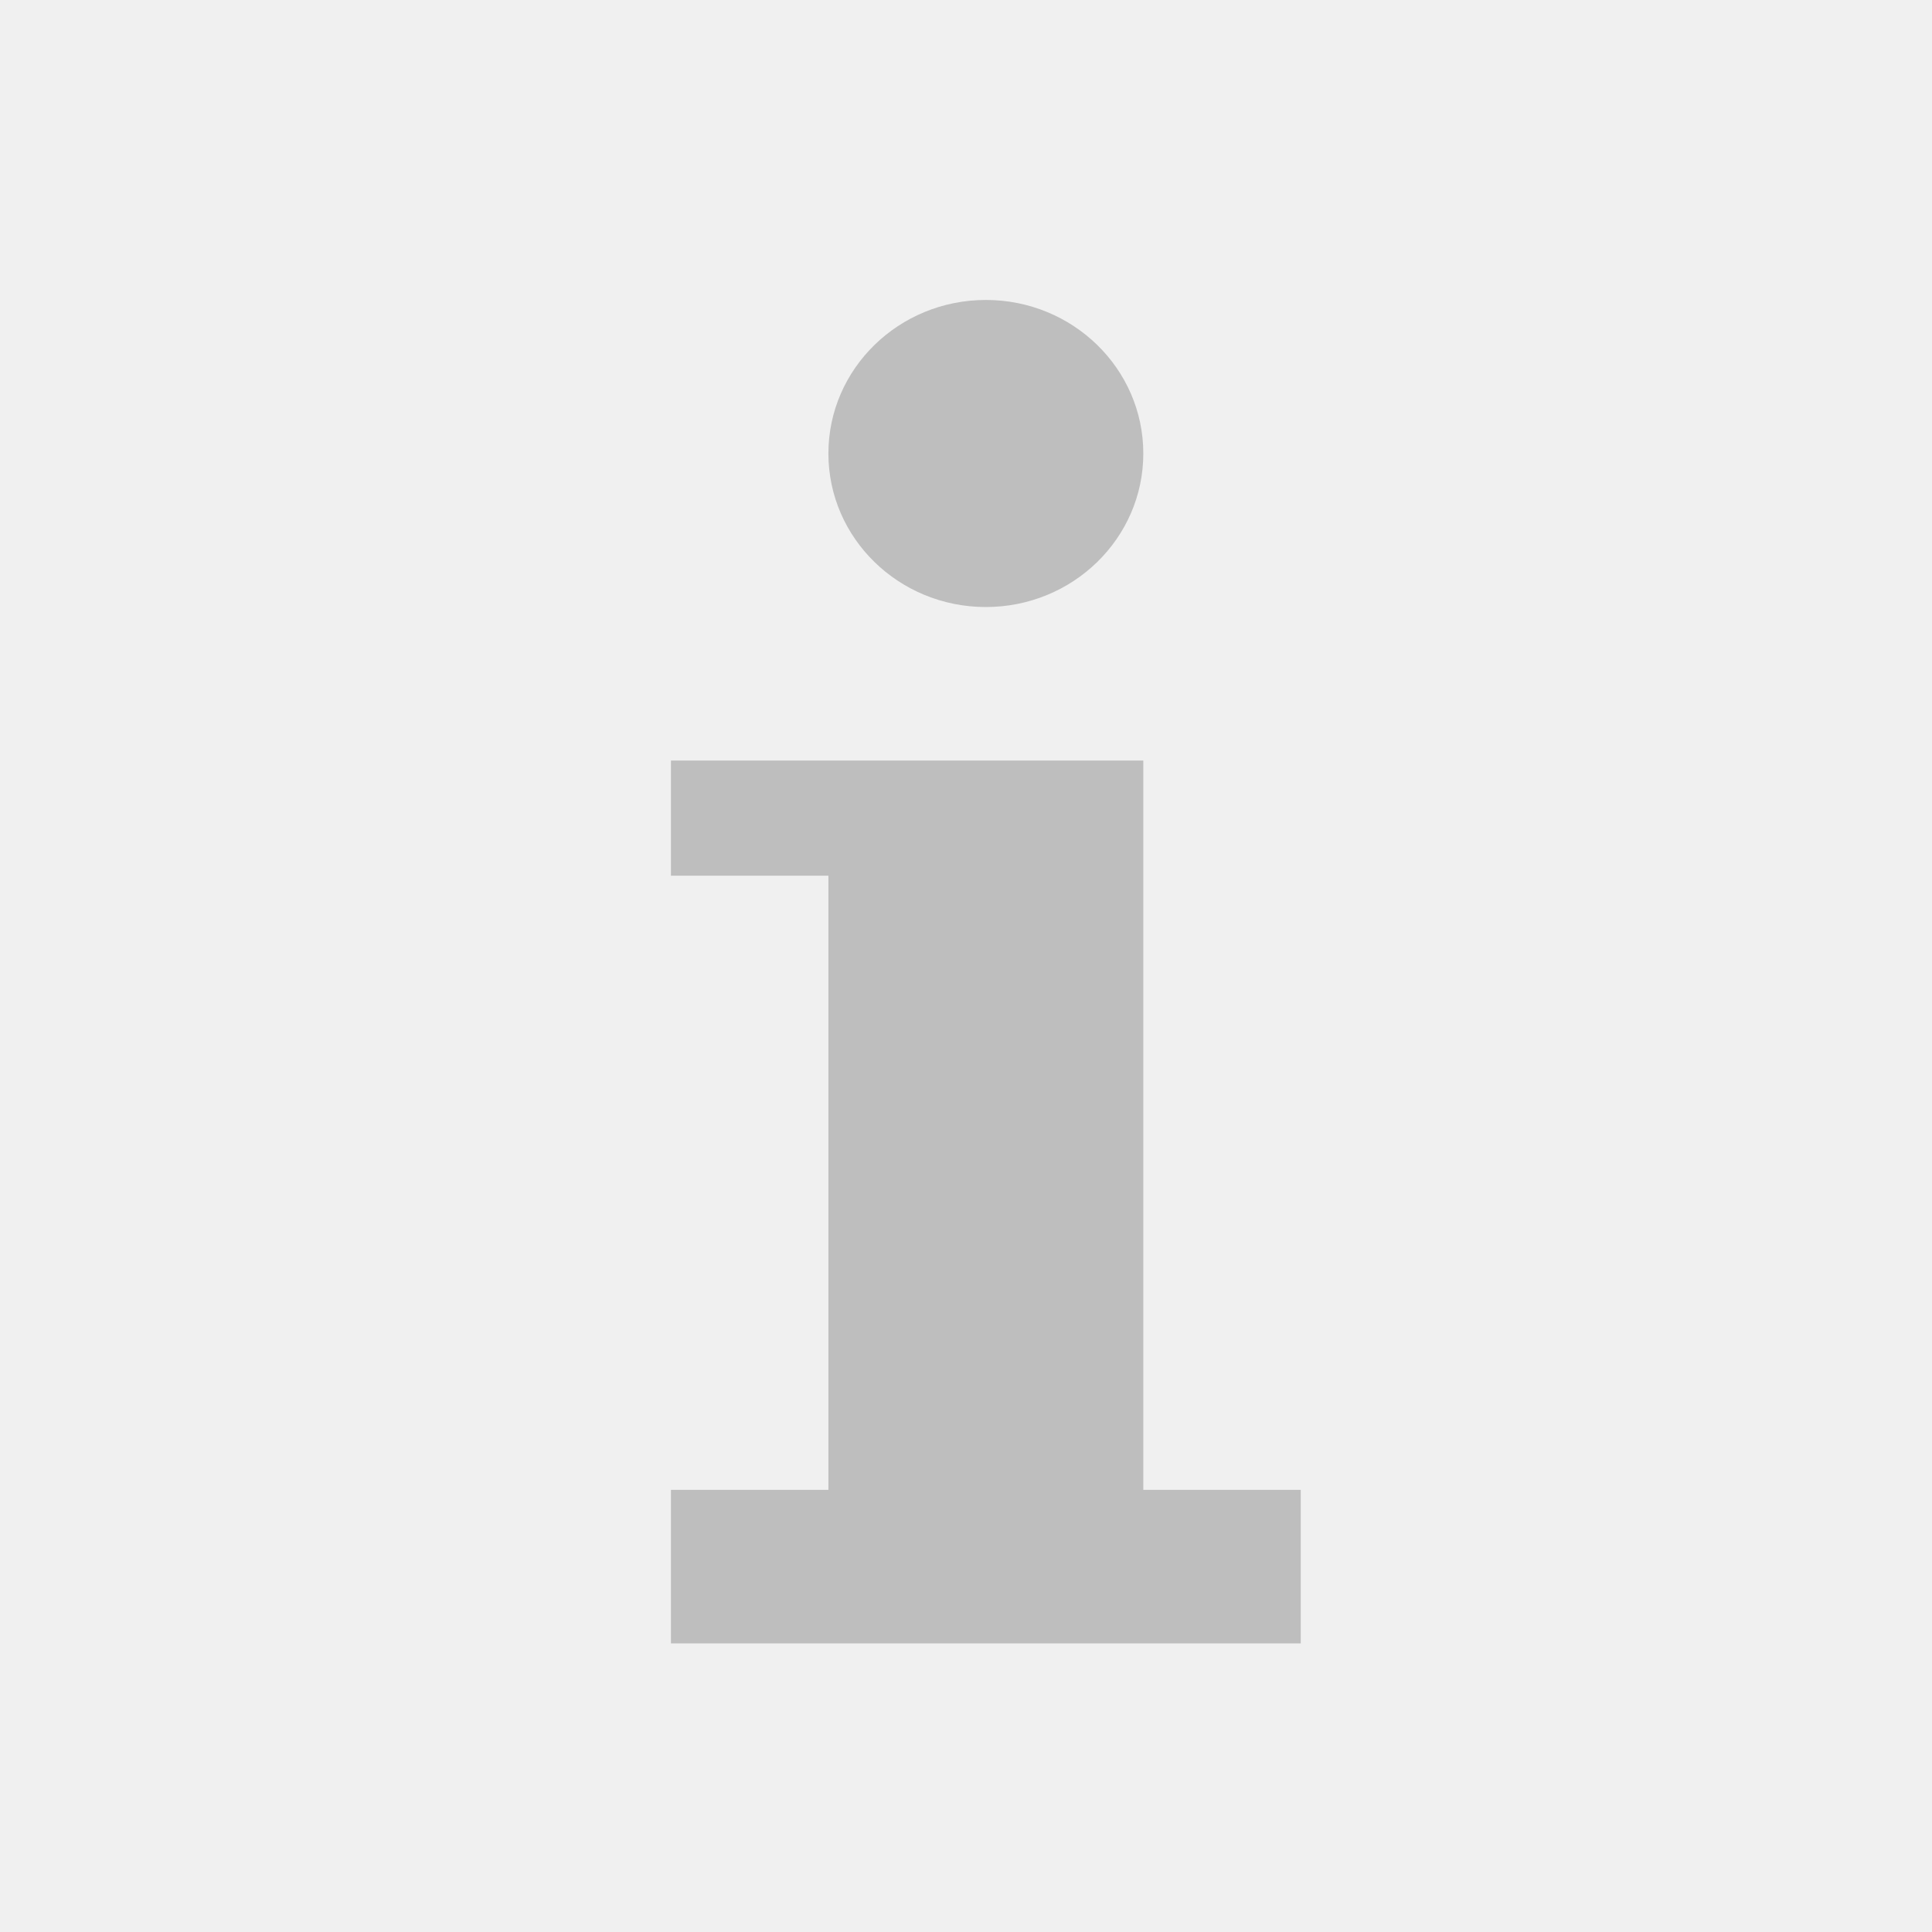
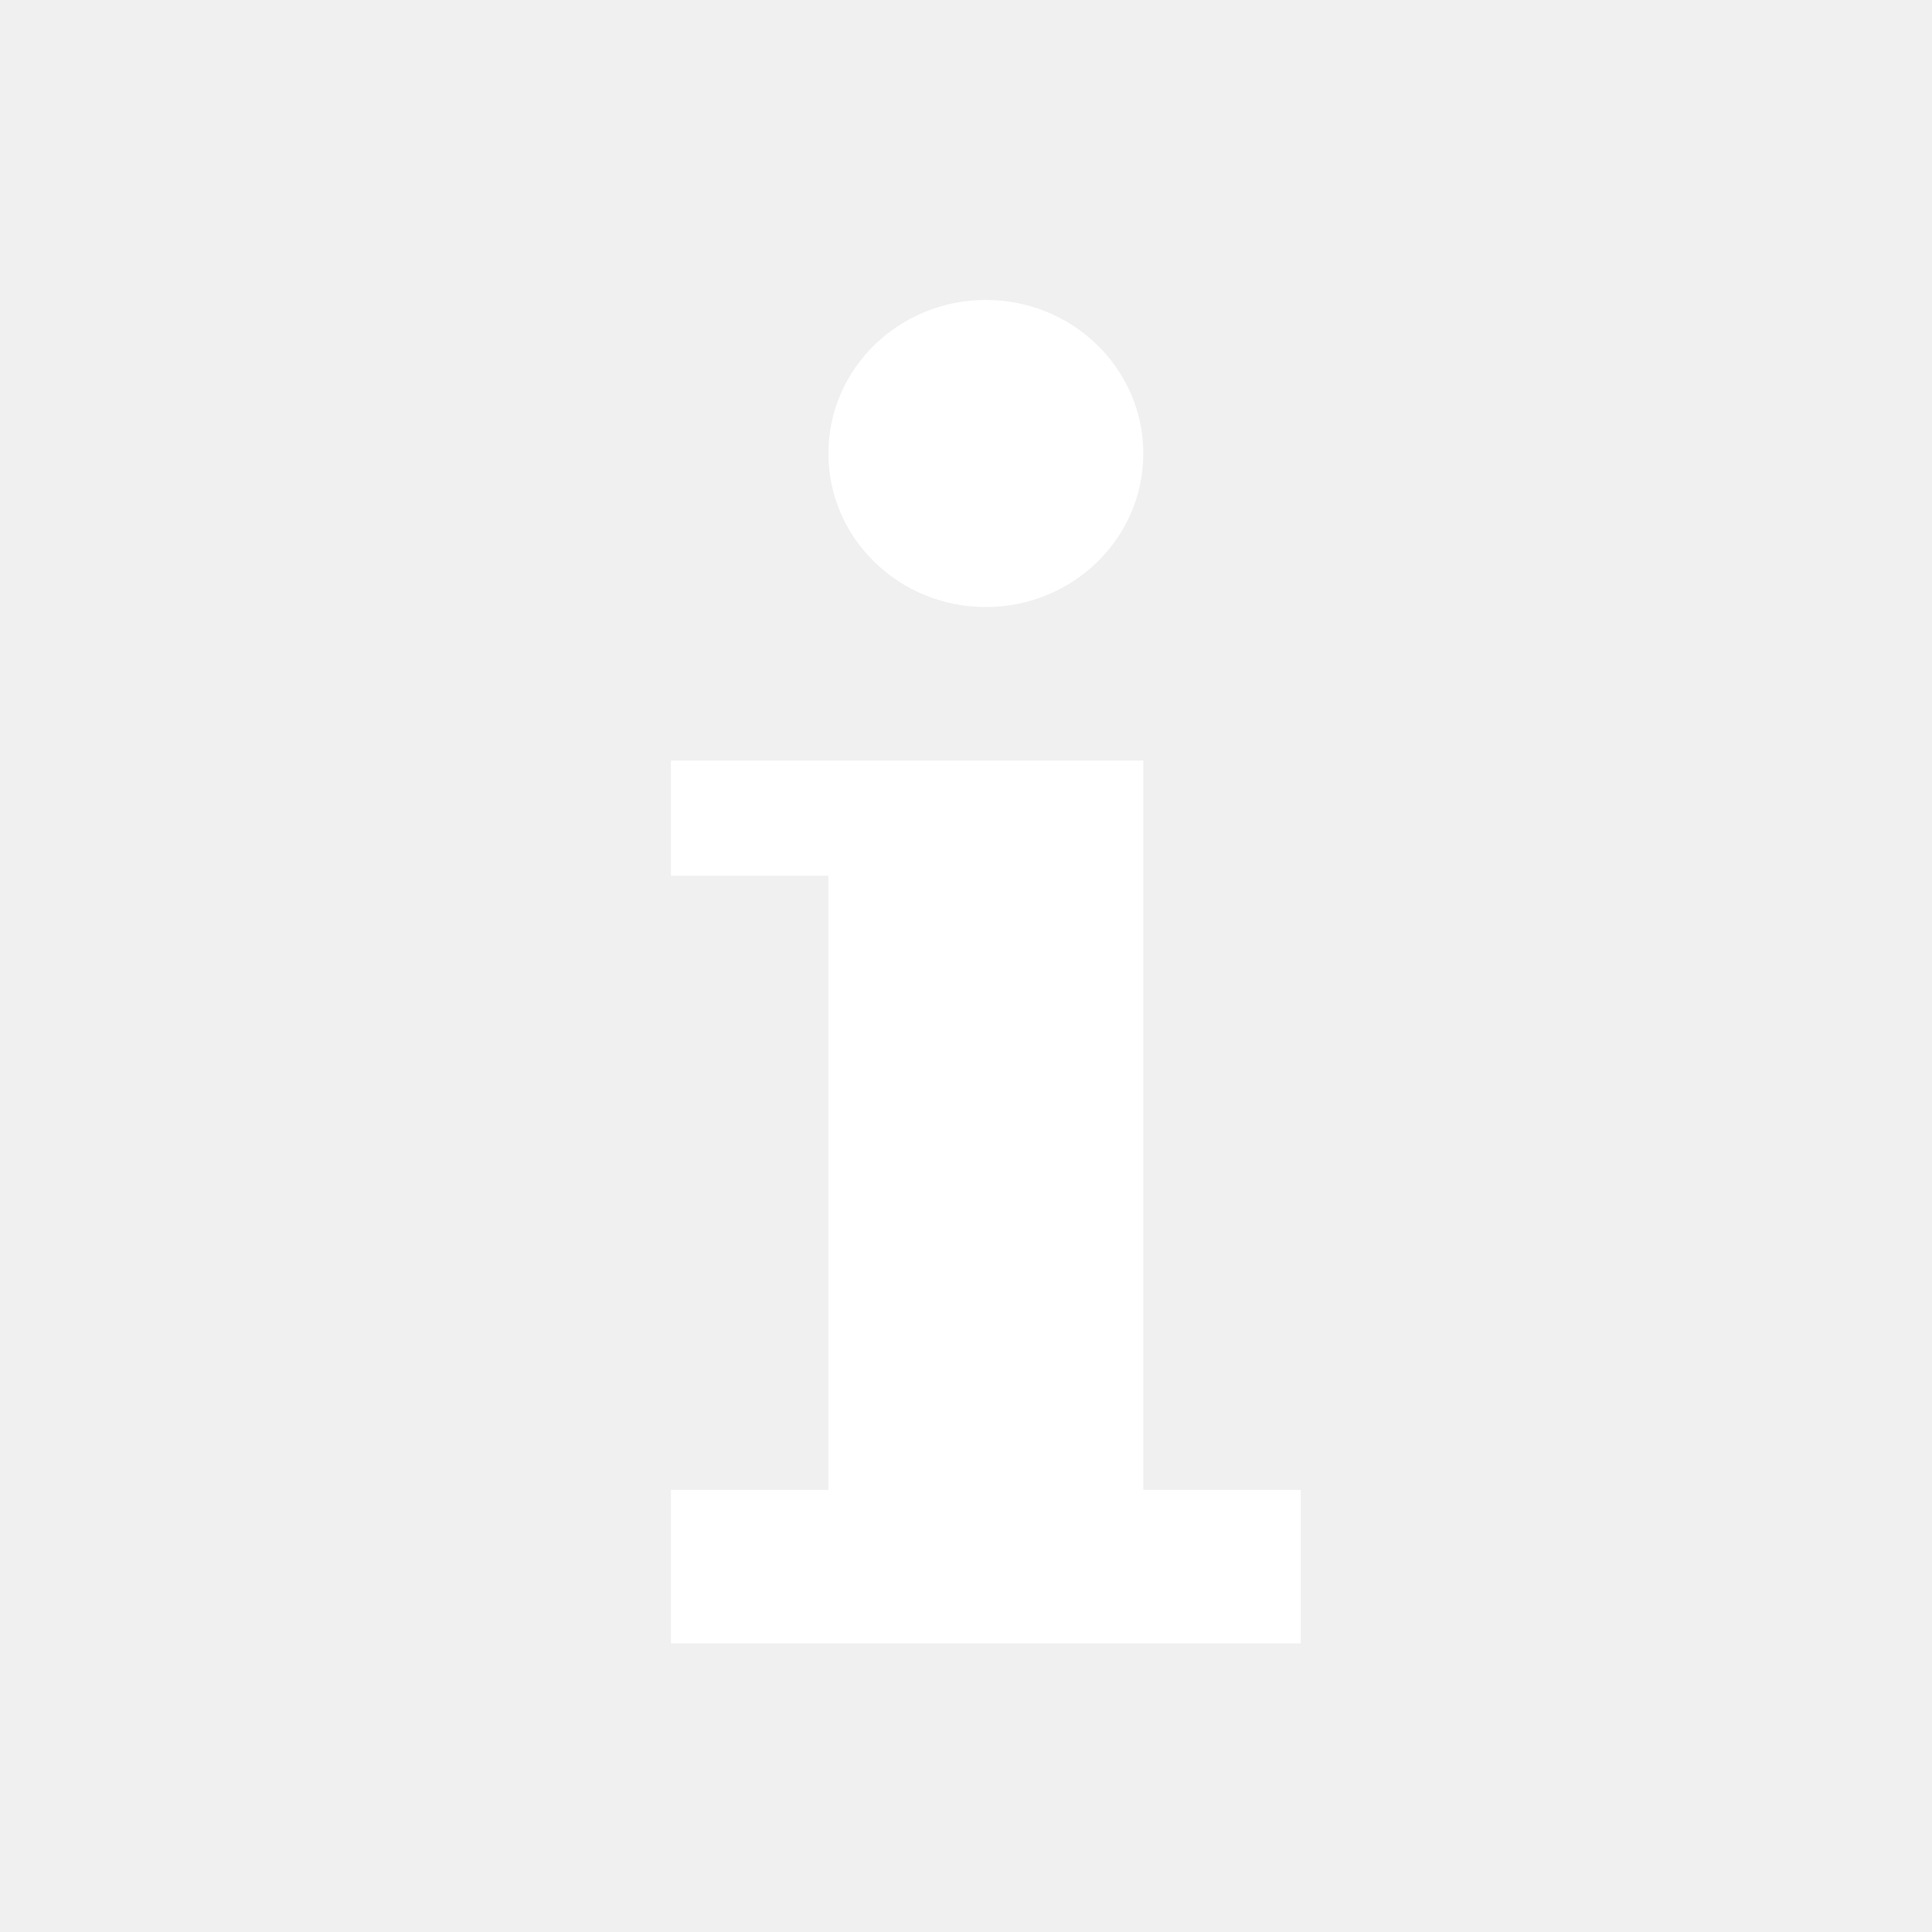
<svg xmlns="http://www.w3.org/2000/svg" viewBox="0 0 62 62" width="62" height="62" version="1.1" id="svg2">
  <defs id="defs4">
    <linearGradient id="fieldGradient" gradientUnits="userSpaceOnUse" x1="42.986" y1="7.013" x2="22.014" y2="51.987">
      <stop offset="0.0" stop-color="#BCD6FE" id="stop7" />
      <stop offset="1.0" stop-color="#6787D3" id="stop9" />
    </linearGradient>
    <linearGradient id="edgeGradient" gradientUnits="userSpaceOnUse" x1="55.454" y1="42.753" x2="9.547" y2="16.249">
      <stop offset="0" stop-color="#3057A7" id="stop12" style="stop-color:#3057a7;stop-opacity:0.393;" />
      <stop offset="1.0" stop-color="#5A7AC6" id="stop14" />
    </linearGradient>
    <radialGradient id="shadowGradient">
      <stop offset="0" stop-color="#C0C0C0" id="stop19" />
      <stop offset="1.0" stop-color="#C0C0C0" stop-opacity="0.0" id="stop21" />
    </radialGradient>
  </defs>
-   <g id="info" style="fill:#bebebe;stroke:none;stroke-opacity:1;fill-opacity:1" transform="matrix(1.263187,0,0,1.231773,-7.521731,-6.387029)">
-     <polygon points="39,48 23,48 23,44 27,44 27,28 23,28 23,25 23,25 35,25 35,44 39,44 " id="polygon26" style="stroke:none;stroke-opacity:1;fill:#bebebe;fill-opacity:1" />
-     <circle r="4" cx="31" cy="17" id="circle28" style="stroke:none;stroke-opacity:1;fill:#bebebe;fill-opacity:1" d="m 35,17 c 0,2.209 -1.791,4 -4,4 -2.209,0 -4,-1.791 -4,-4 0,-2.209 1.791,-4 4,-4 2.209,0 4,1.791 4,4 z" />
+   <g id="info" style="fill:#ffffff;stroke:none;stroke-opacity:1;fill-opacity:1" transform="matrix(1.263187,0,0,1.231773,-7.521731,-6.387029)">
+     <polygon points="39,48 23,48 23,44 27,44 27,28 23,28 23,25 23,25 35,25 35,44 39,44 " id="polygon26" style="stroke:none;stroke-opacity:1;fill:#ffffff;fill-opacity:1" />
+     <circle r="4" cx="31" cy="17" id="circle28" style="stroke:none;stroke-opacity:1;fill:#ffffff;fill-opacity:1" d="m 35,17 c 0,2.209 -1.791,4 -4,4 -2.209,0 -4,-1.791 -4,-4 0,-2.209 1.791,-4 4,-4 2.209,0 4,1.791 4,4 z" />
  </g>
</svg>
